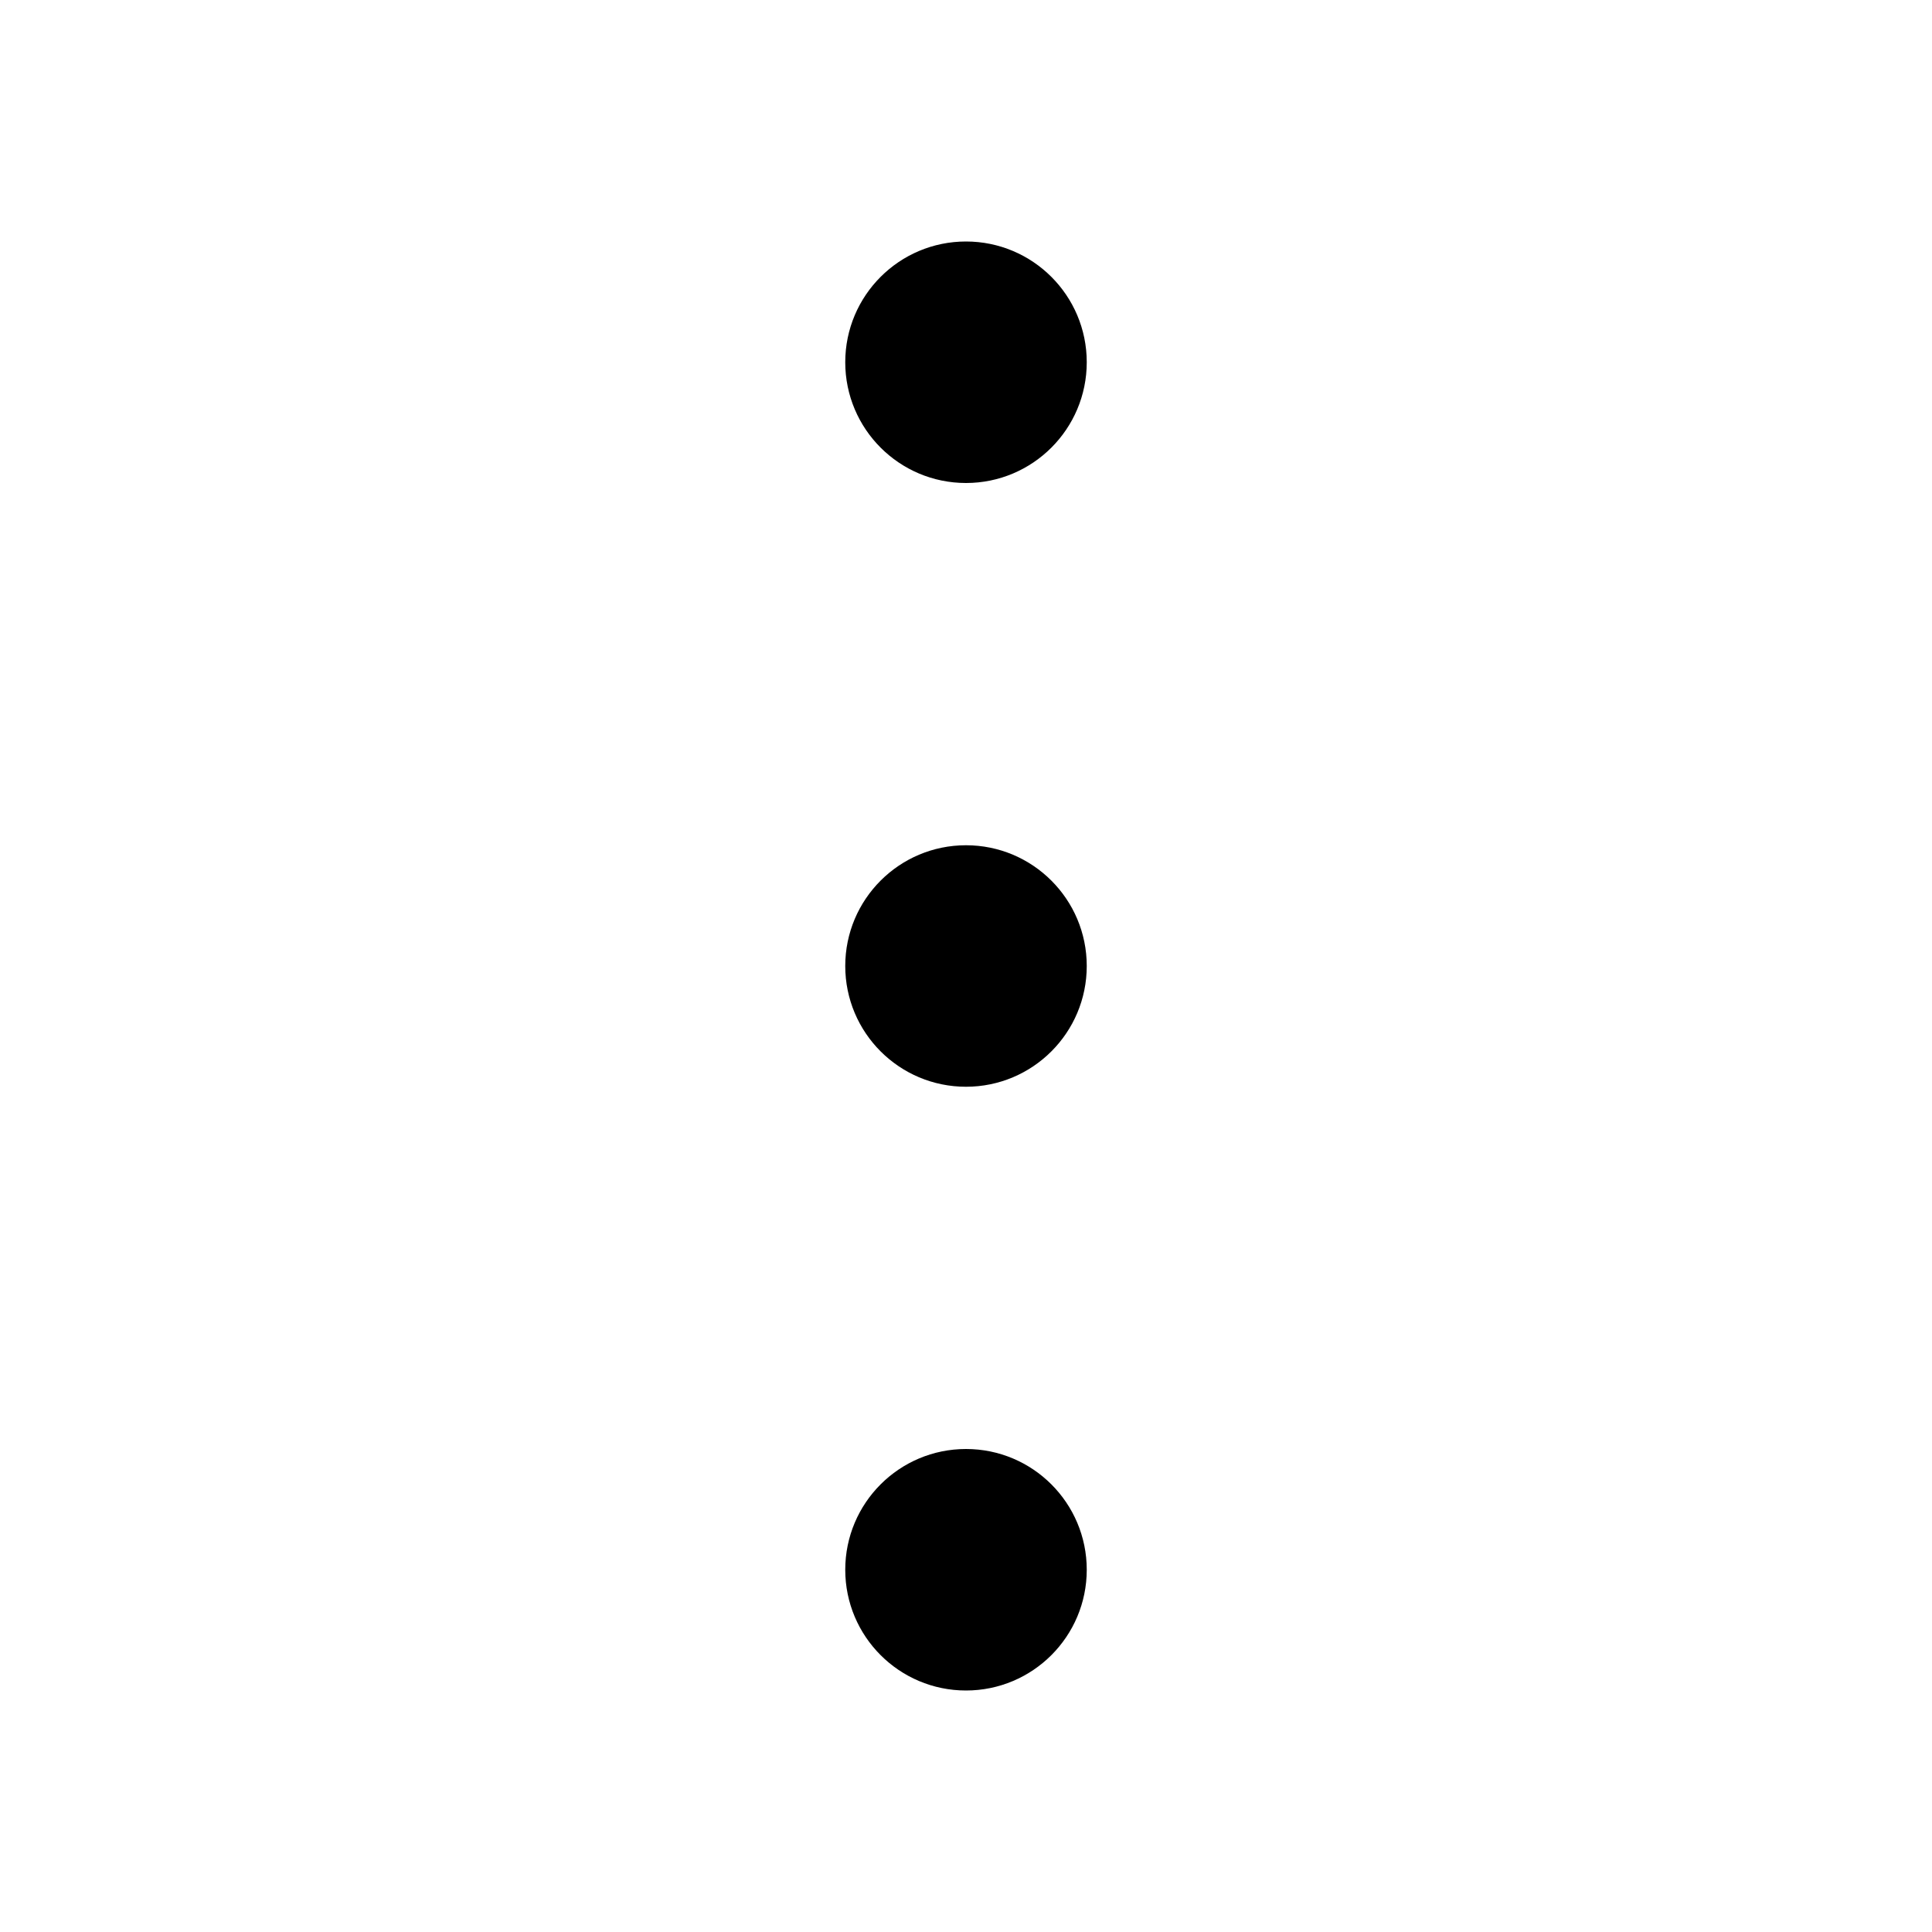
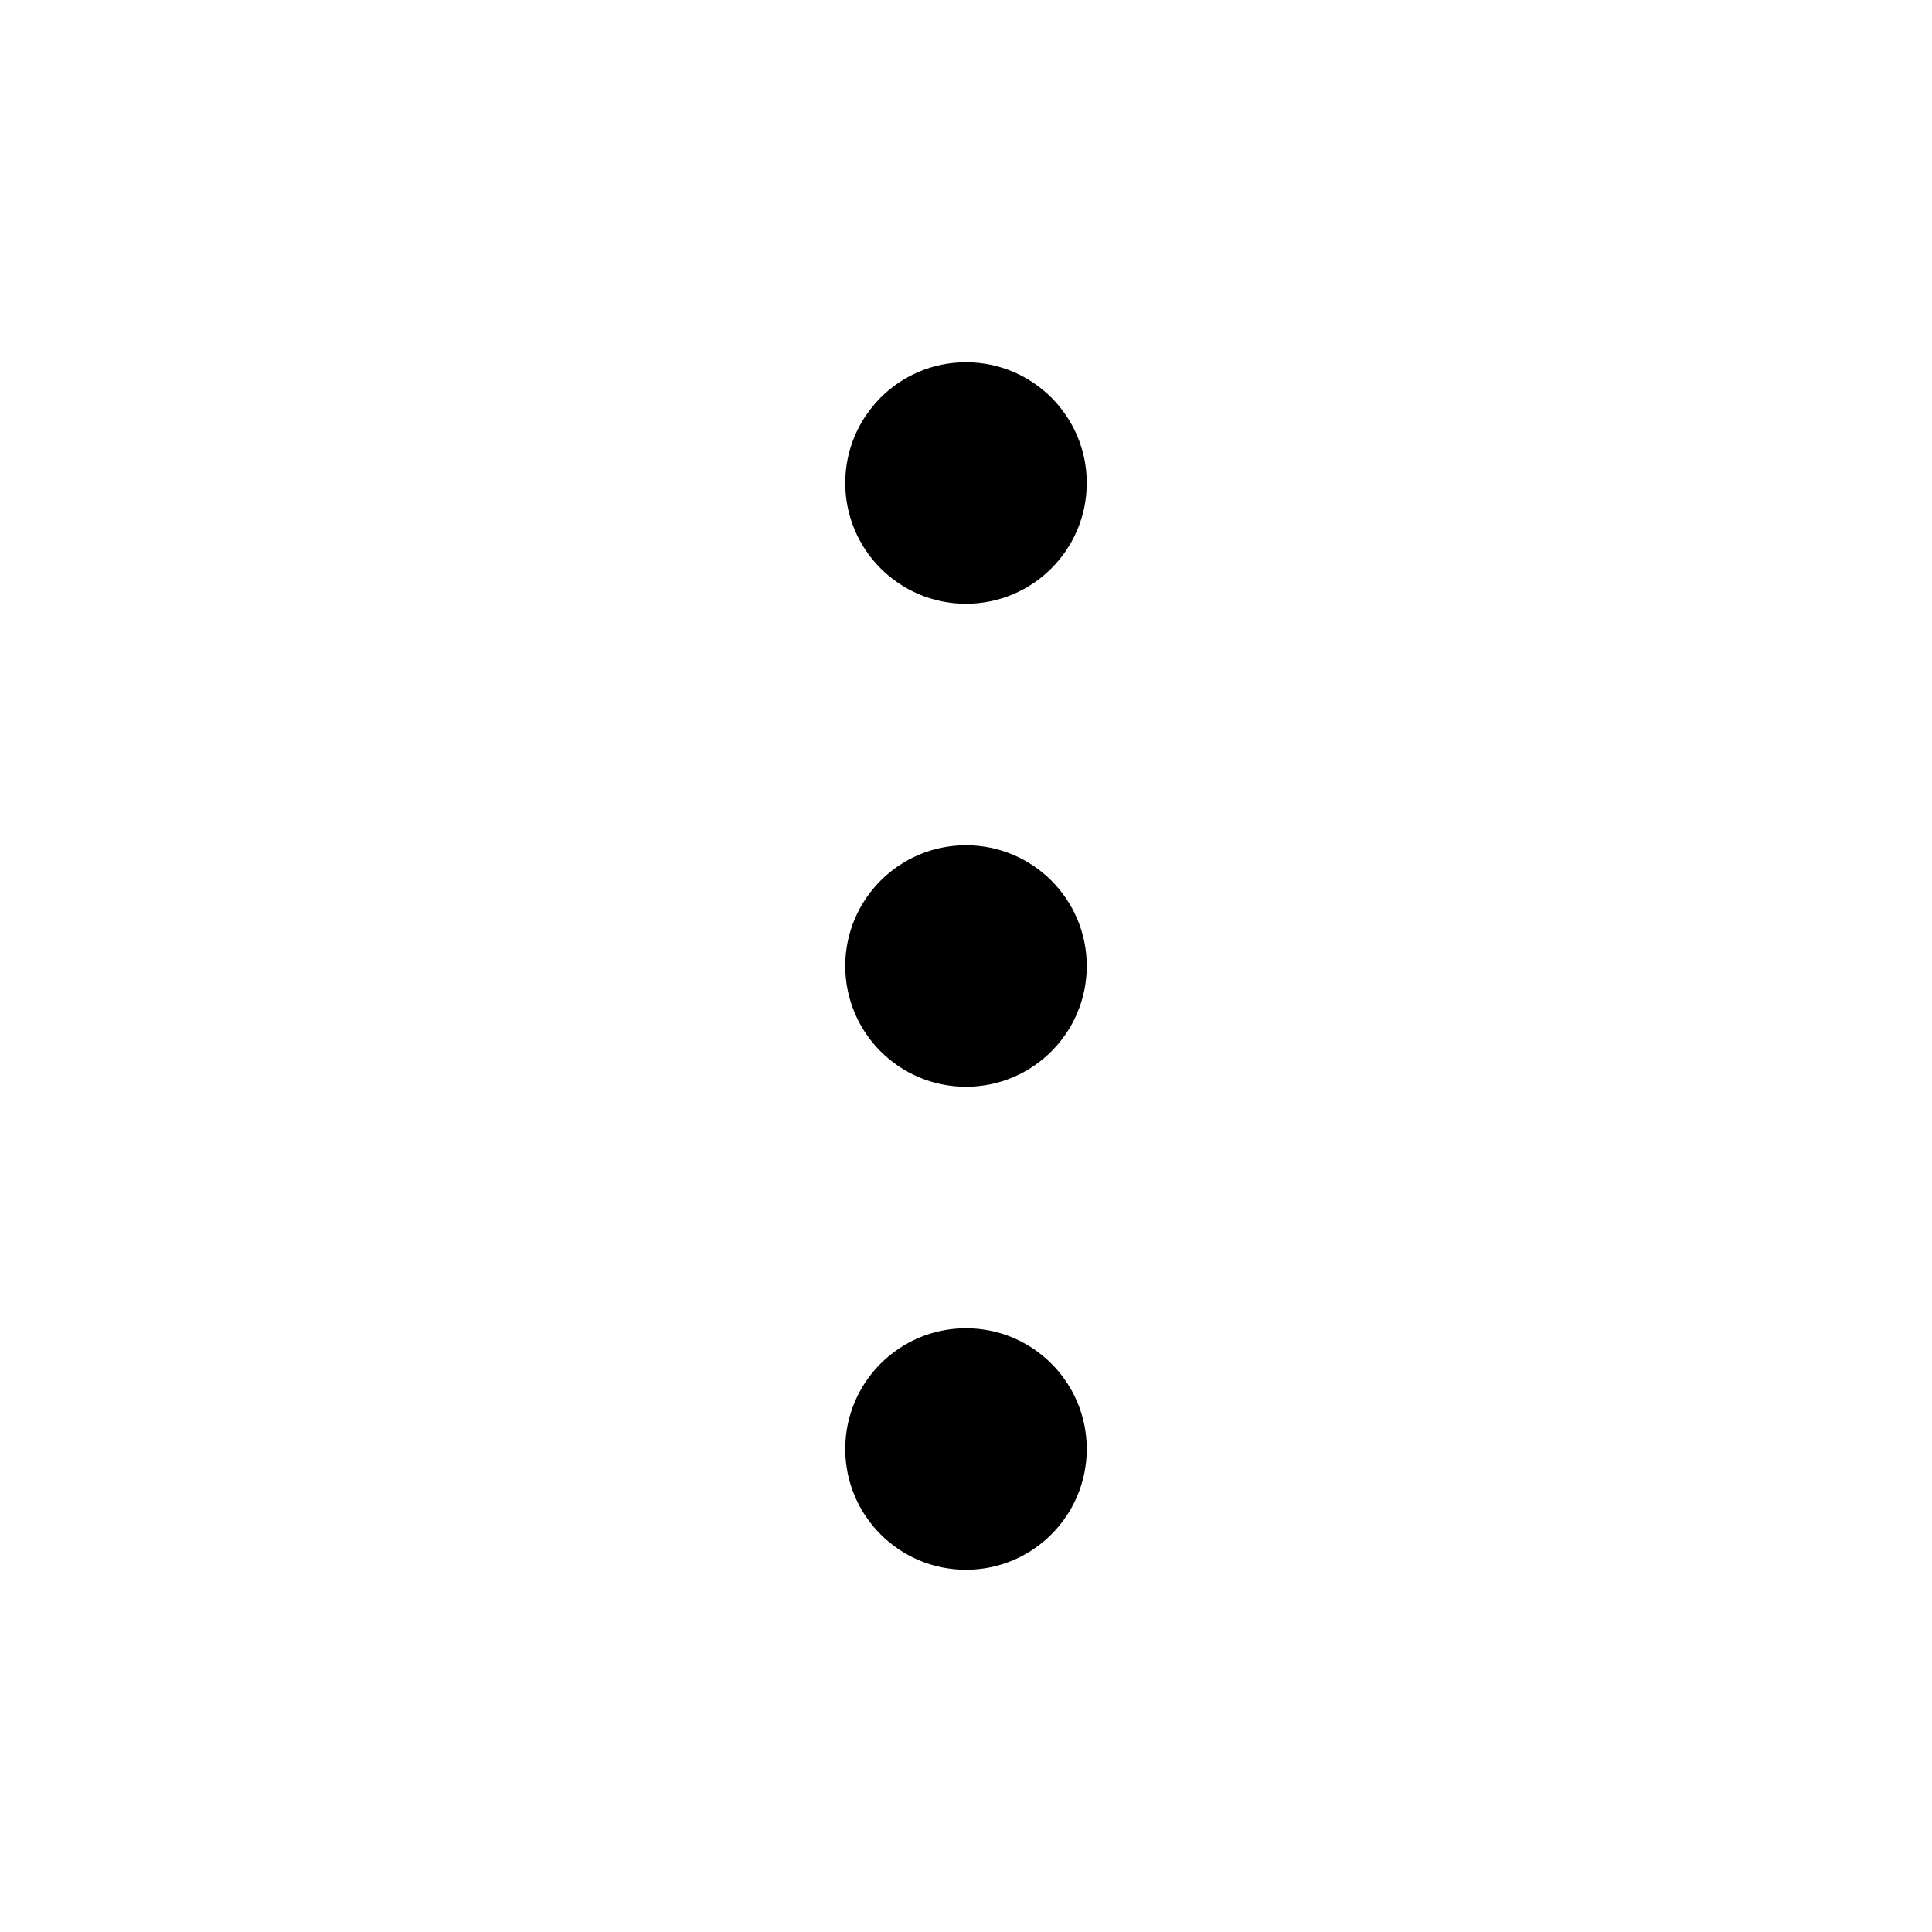
- <svg xmlns="http://www.w3.org/2000/svg" id="icon" viewBox="0 0 32 32">
-   <defs>
-     <style>.cls-1{fill:none;}</style>
-   </defs>
-   <circle cx="16" cy="6" r="2" />
+ <svg xmlns="http://www.w3.org/2000/svg" version="1.1" id="icon" x="0px" y="0px" width="32px" height="32px" viewBox="0 0 32 32" style="enable-background:new 0 0 32 32;" xml:space="preserve">
+   <style type="text/css">
+ 	.st0{fill:none;}
+ </style>
+   <circle cx="16" cy="8" r="2" />
  <circle cx="16" cy="16" r="2" />
-   <circle cx="16" cy="26" r="2" />
-   <rect id="_Transparent_Rectangle_" data-name="&lt;Transparent Rectangle&gt;" class="cls-1" width="32" height="32" />
+   <circle cx="16" cy="24" r="2" />
+   <rect id="_Transparent_Rectangle_" class="st0" width="32" height="32" />
</svg>
